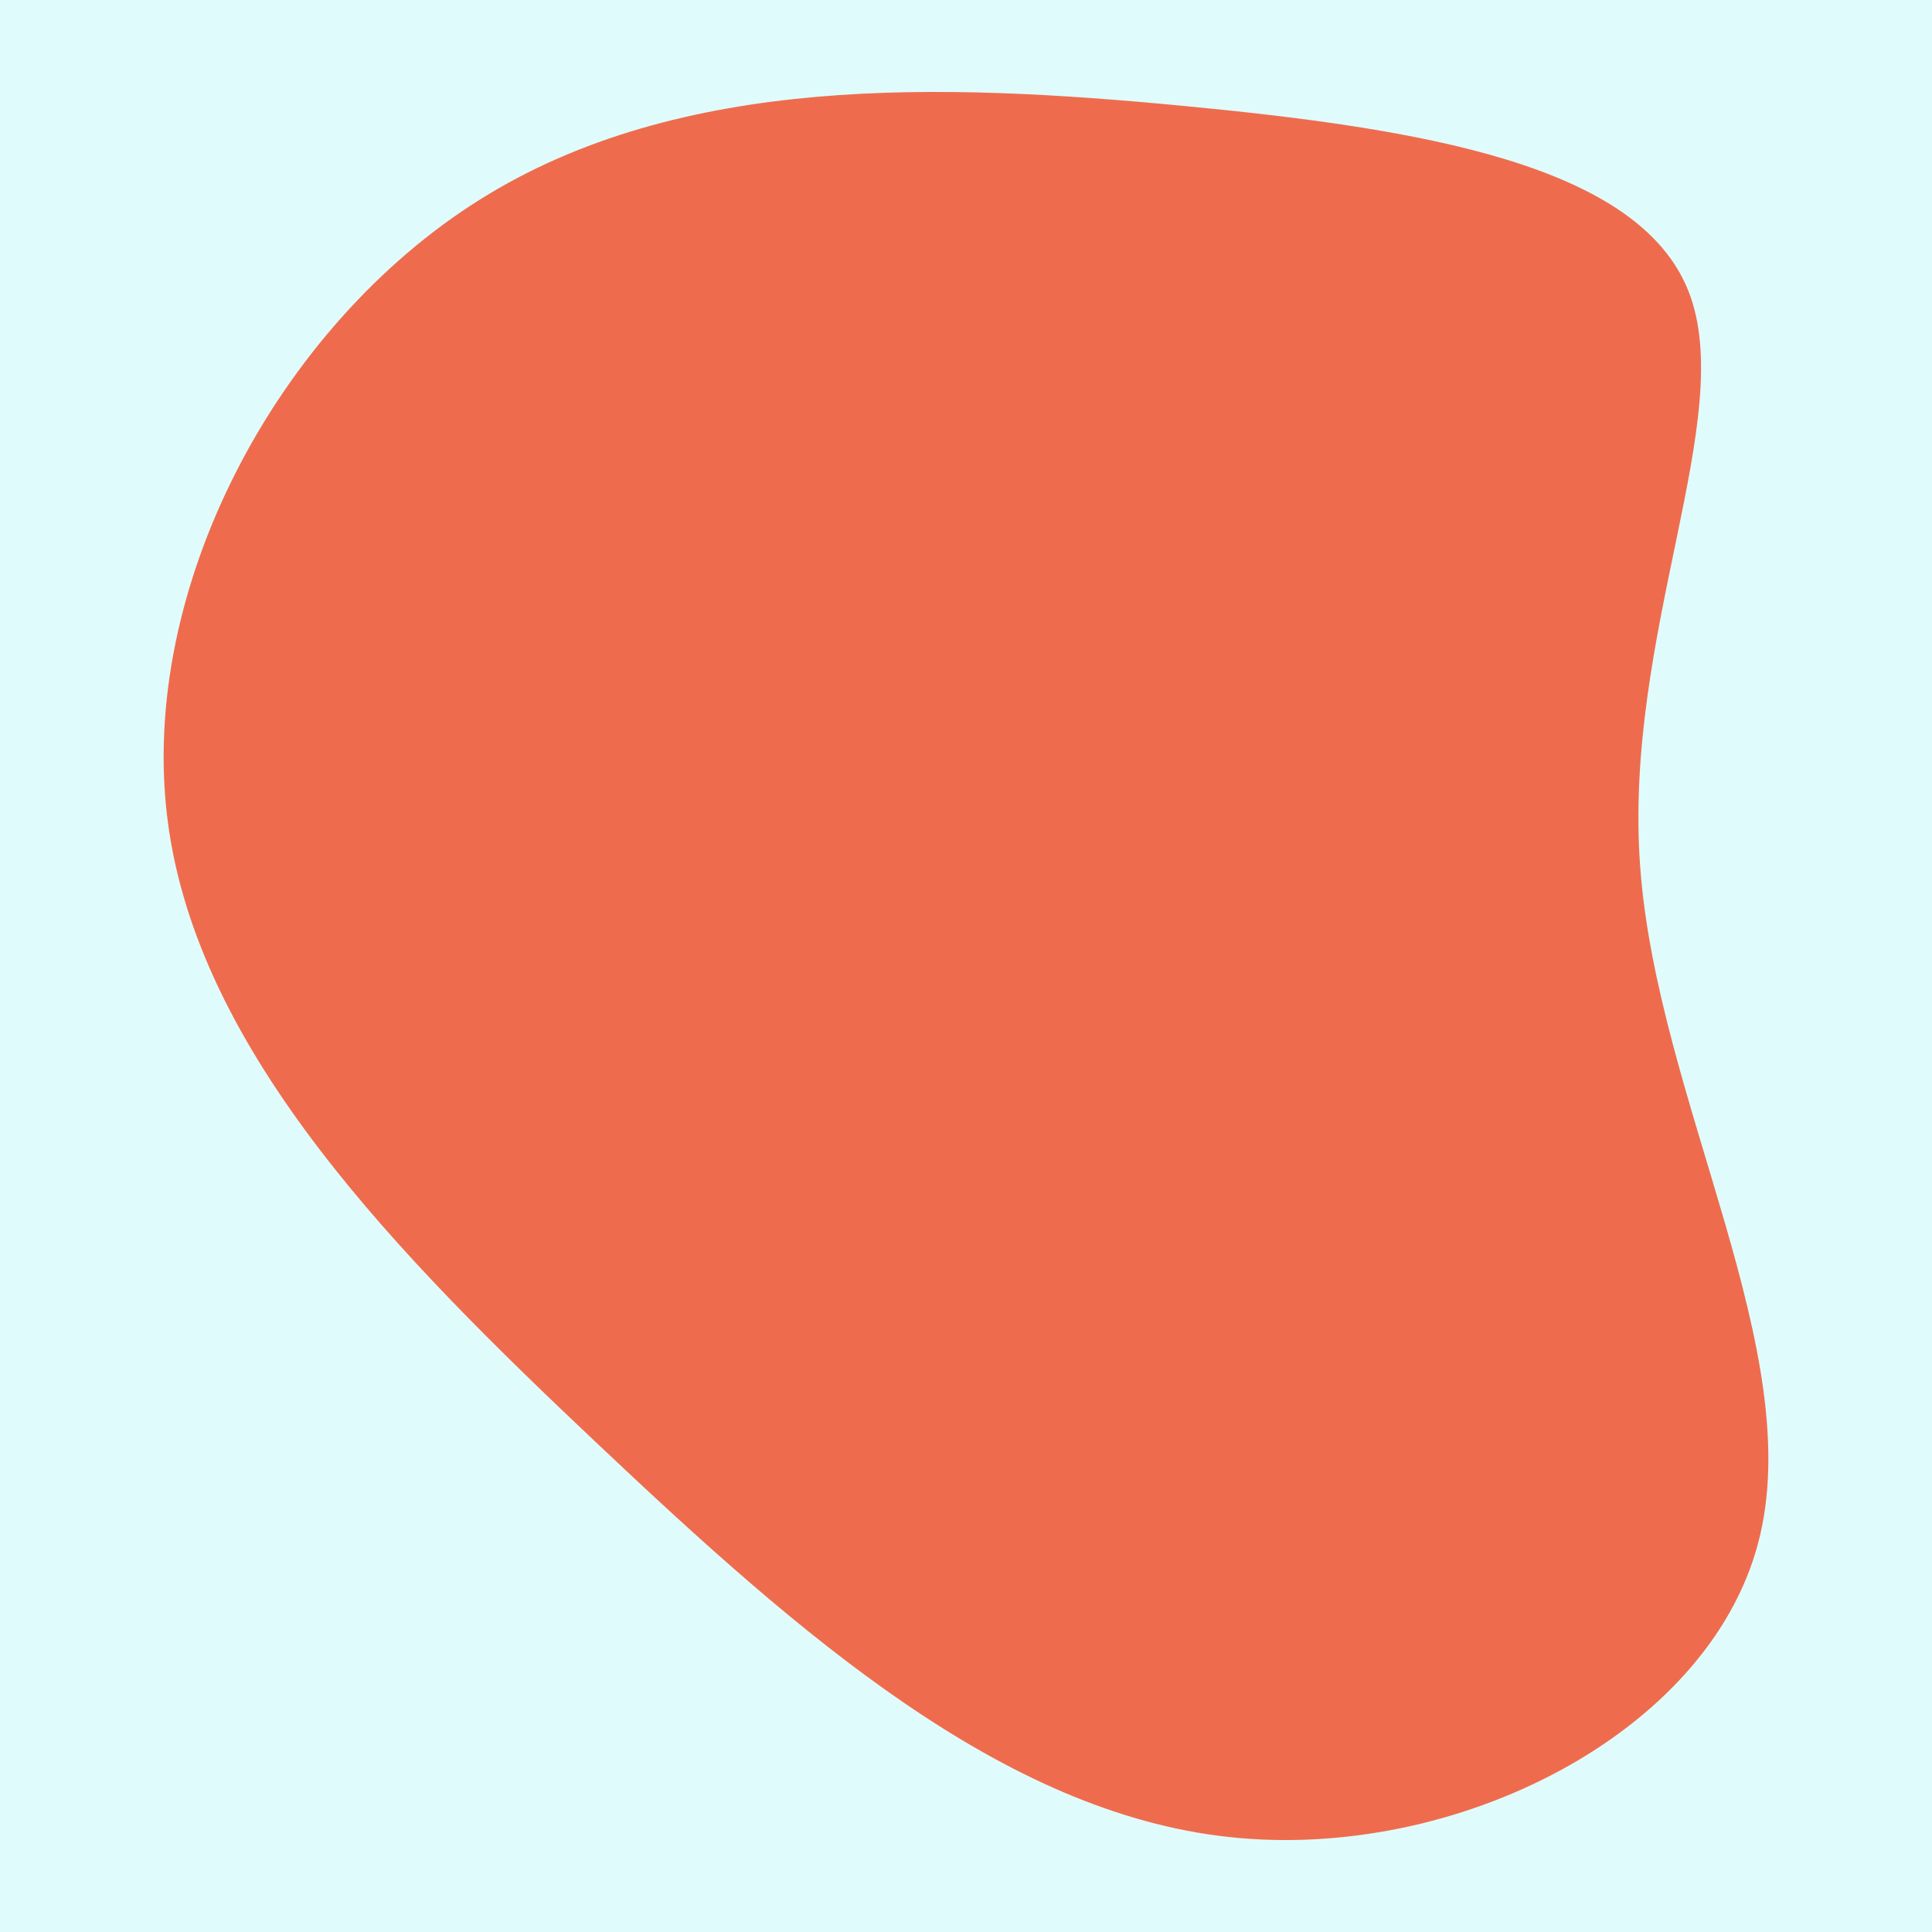
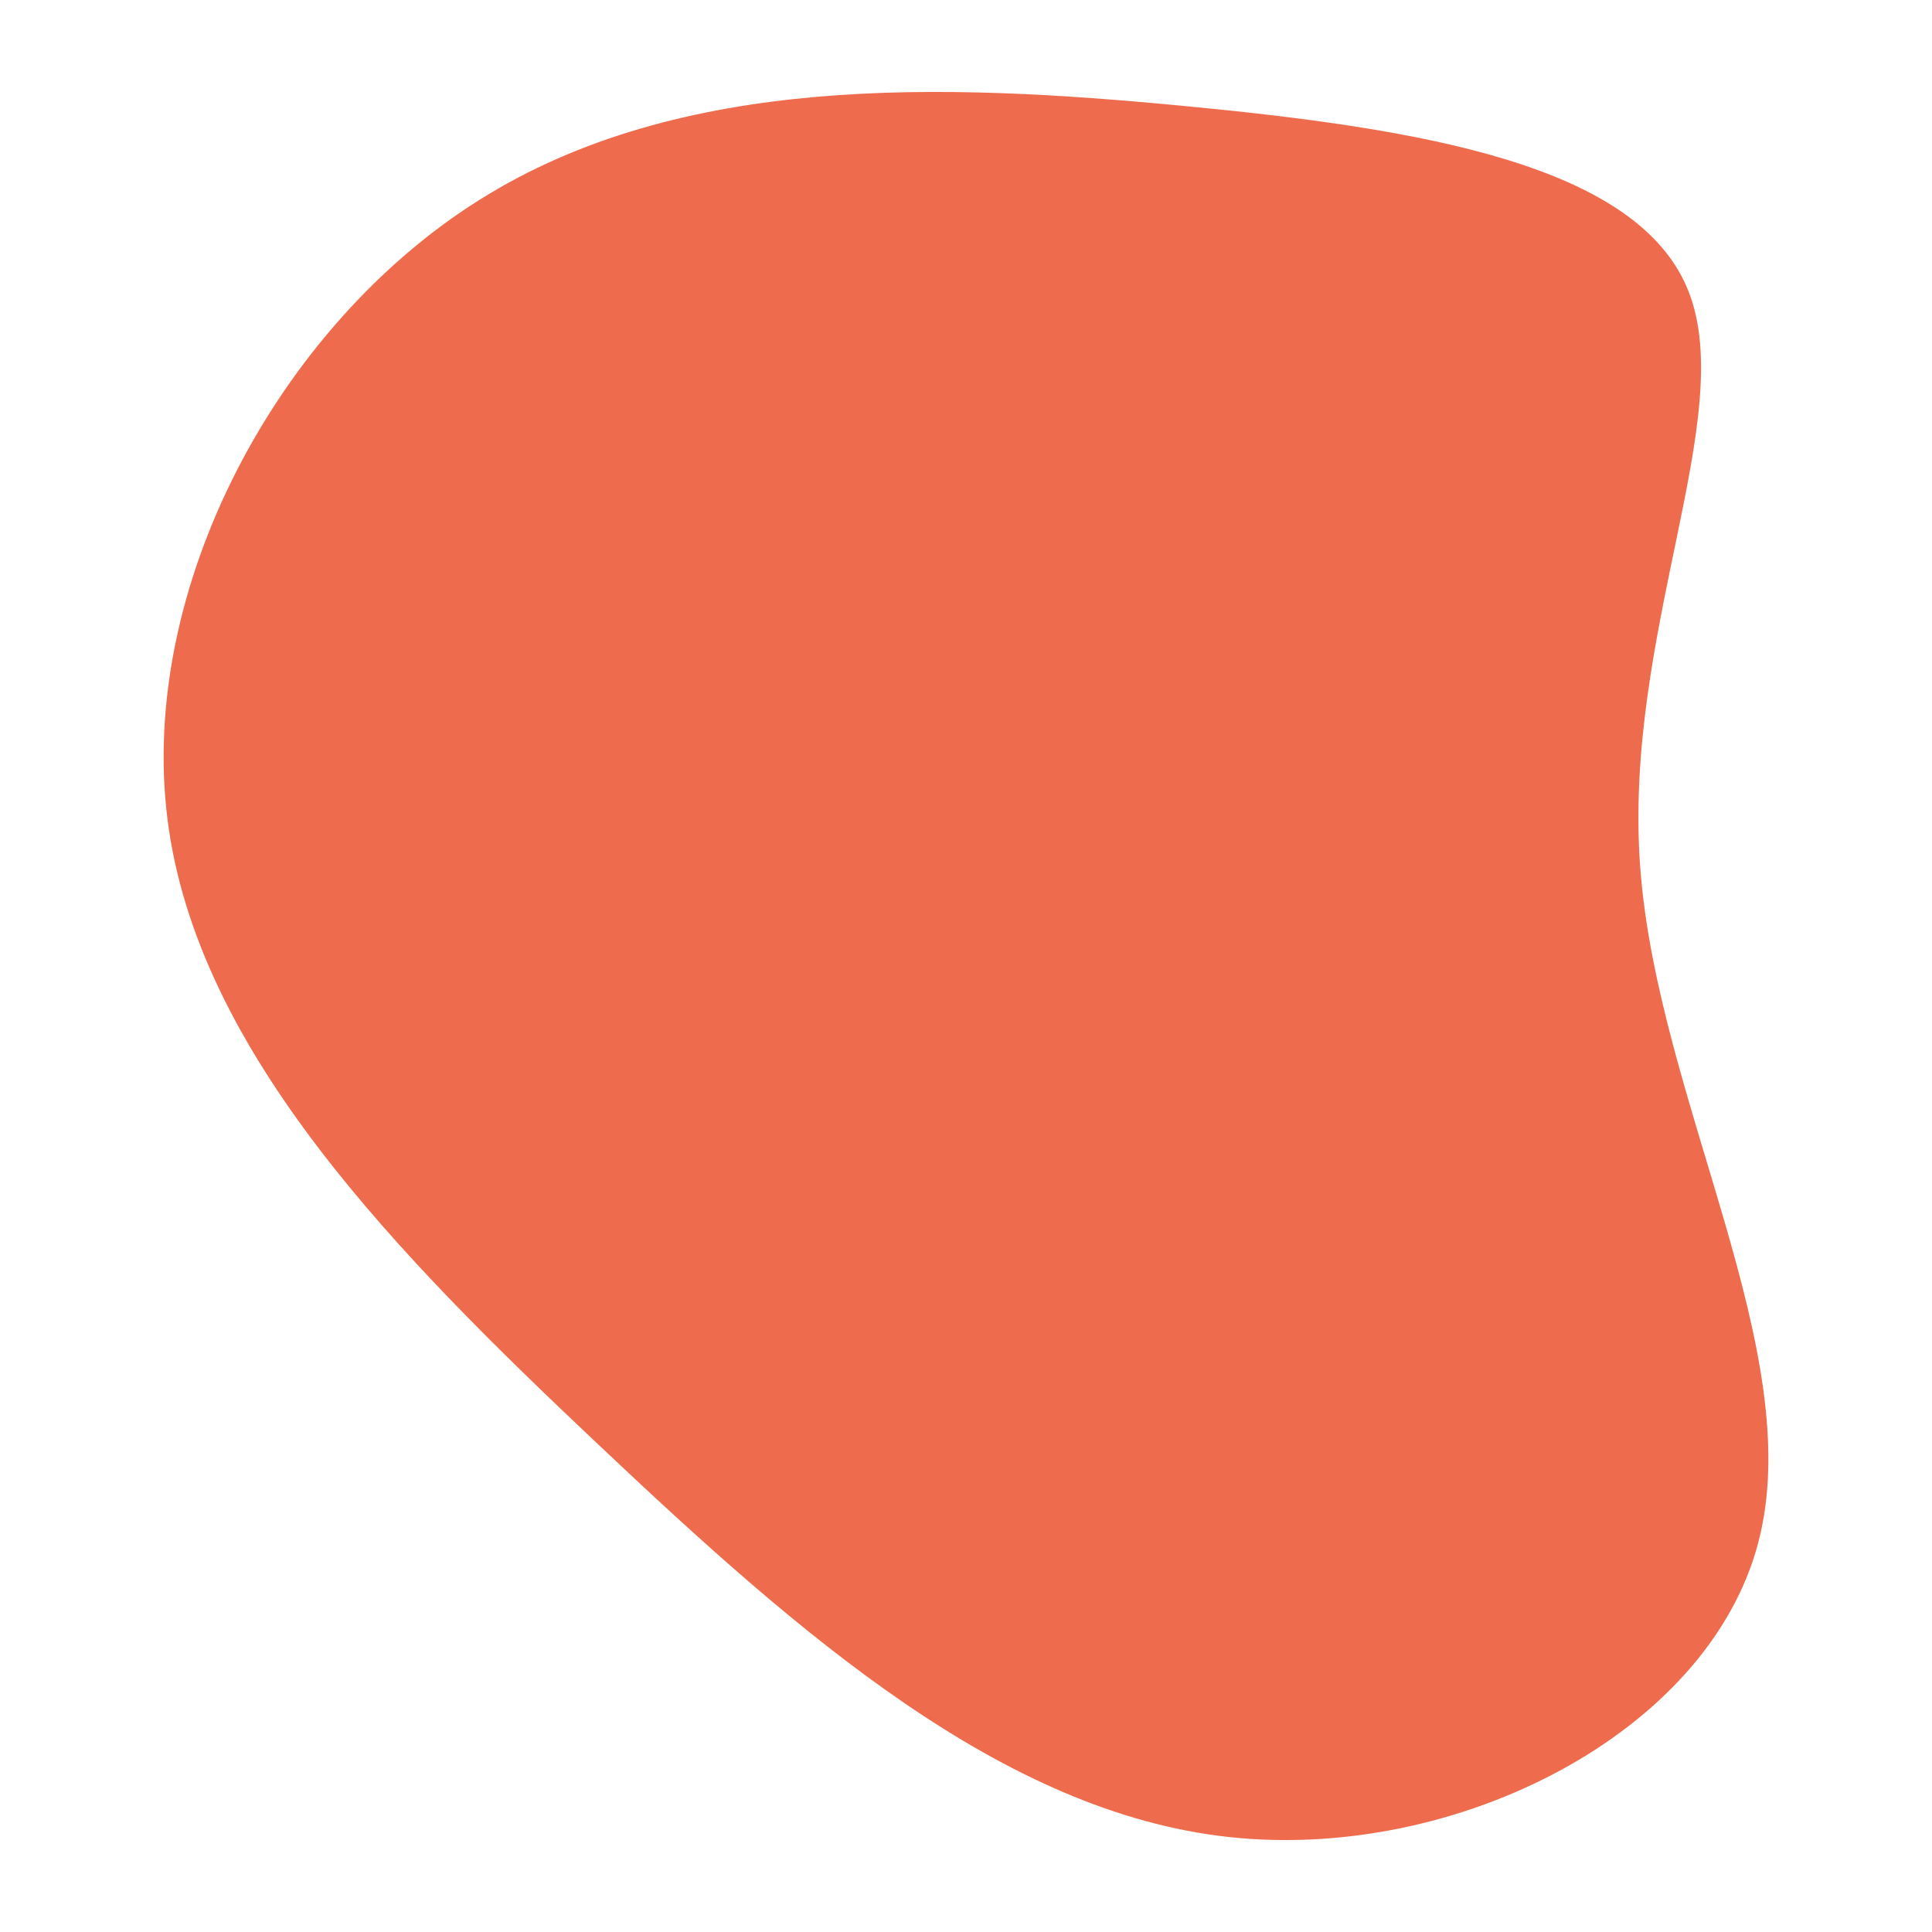
- <svg xmlns="http://www.w3.org/2000/svg" id="visual" viewBox="0 0 900 900" width="900" height="900" version="1.1">
-   <rect x="0" y="0" width="900" height="900" fill="#E0FBFC" />
+ <svg xmlns="http://www.w3.org/2000/svg" version="1.1" id="visual" x="0px" y="0px" viewBox="0 0 900 900" style="enable-background:new 0 0 900 900;" xml:space="preserve">
+   <style type="text/css">
+ 	.st0{fill:#EE6C4D;}
+ </style>
  <g transform="translate(561.2898 396.0768)">
-     <path d="M225.2 -260.6C248.6 -201.8 194.6 -100.9 202.8 8.1C210.9 117.1 281.2 234.3 257.7 322.8C234.3 411.3 117.1 471.1 11.4 459.7C-94.3 448.3 -188.6 365.6 -282.3 277.1C-376.1 188.6 -469.3 94.3 -483.2 -13.9C-497.1 -122.1 -431.7 -244.2 -337.9 -303C-244.2 -361.9 -122.1 -357.4 -10.6 -346.8C100.9 -336.2 201.8 -319.4 225.2 -260.6" fill="#EE6C4D" />
+     <path class="st0" d="M225.2-260.6c23.4,58.8-30.6,159.7-22.4,268.7c8.1,109,78.4,226.2,54.9,314.7   c-23.4,88.5-140.6,148.3-246.3,136.9c-105.7-11.4-200-94.1-293.7-182.6c-93.8-88.5-187-182.8-200.9-291   c-13.9-108.2,51.5-230.3,145.3-289.1c93.7-58.9,215.8-54.4,327.3-43.8C100.9-336.2,201.8-319.4,225.2-260.6" />
  </g>
</svg>
